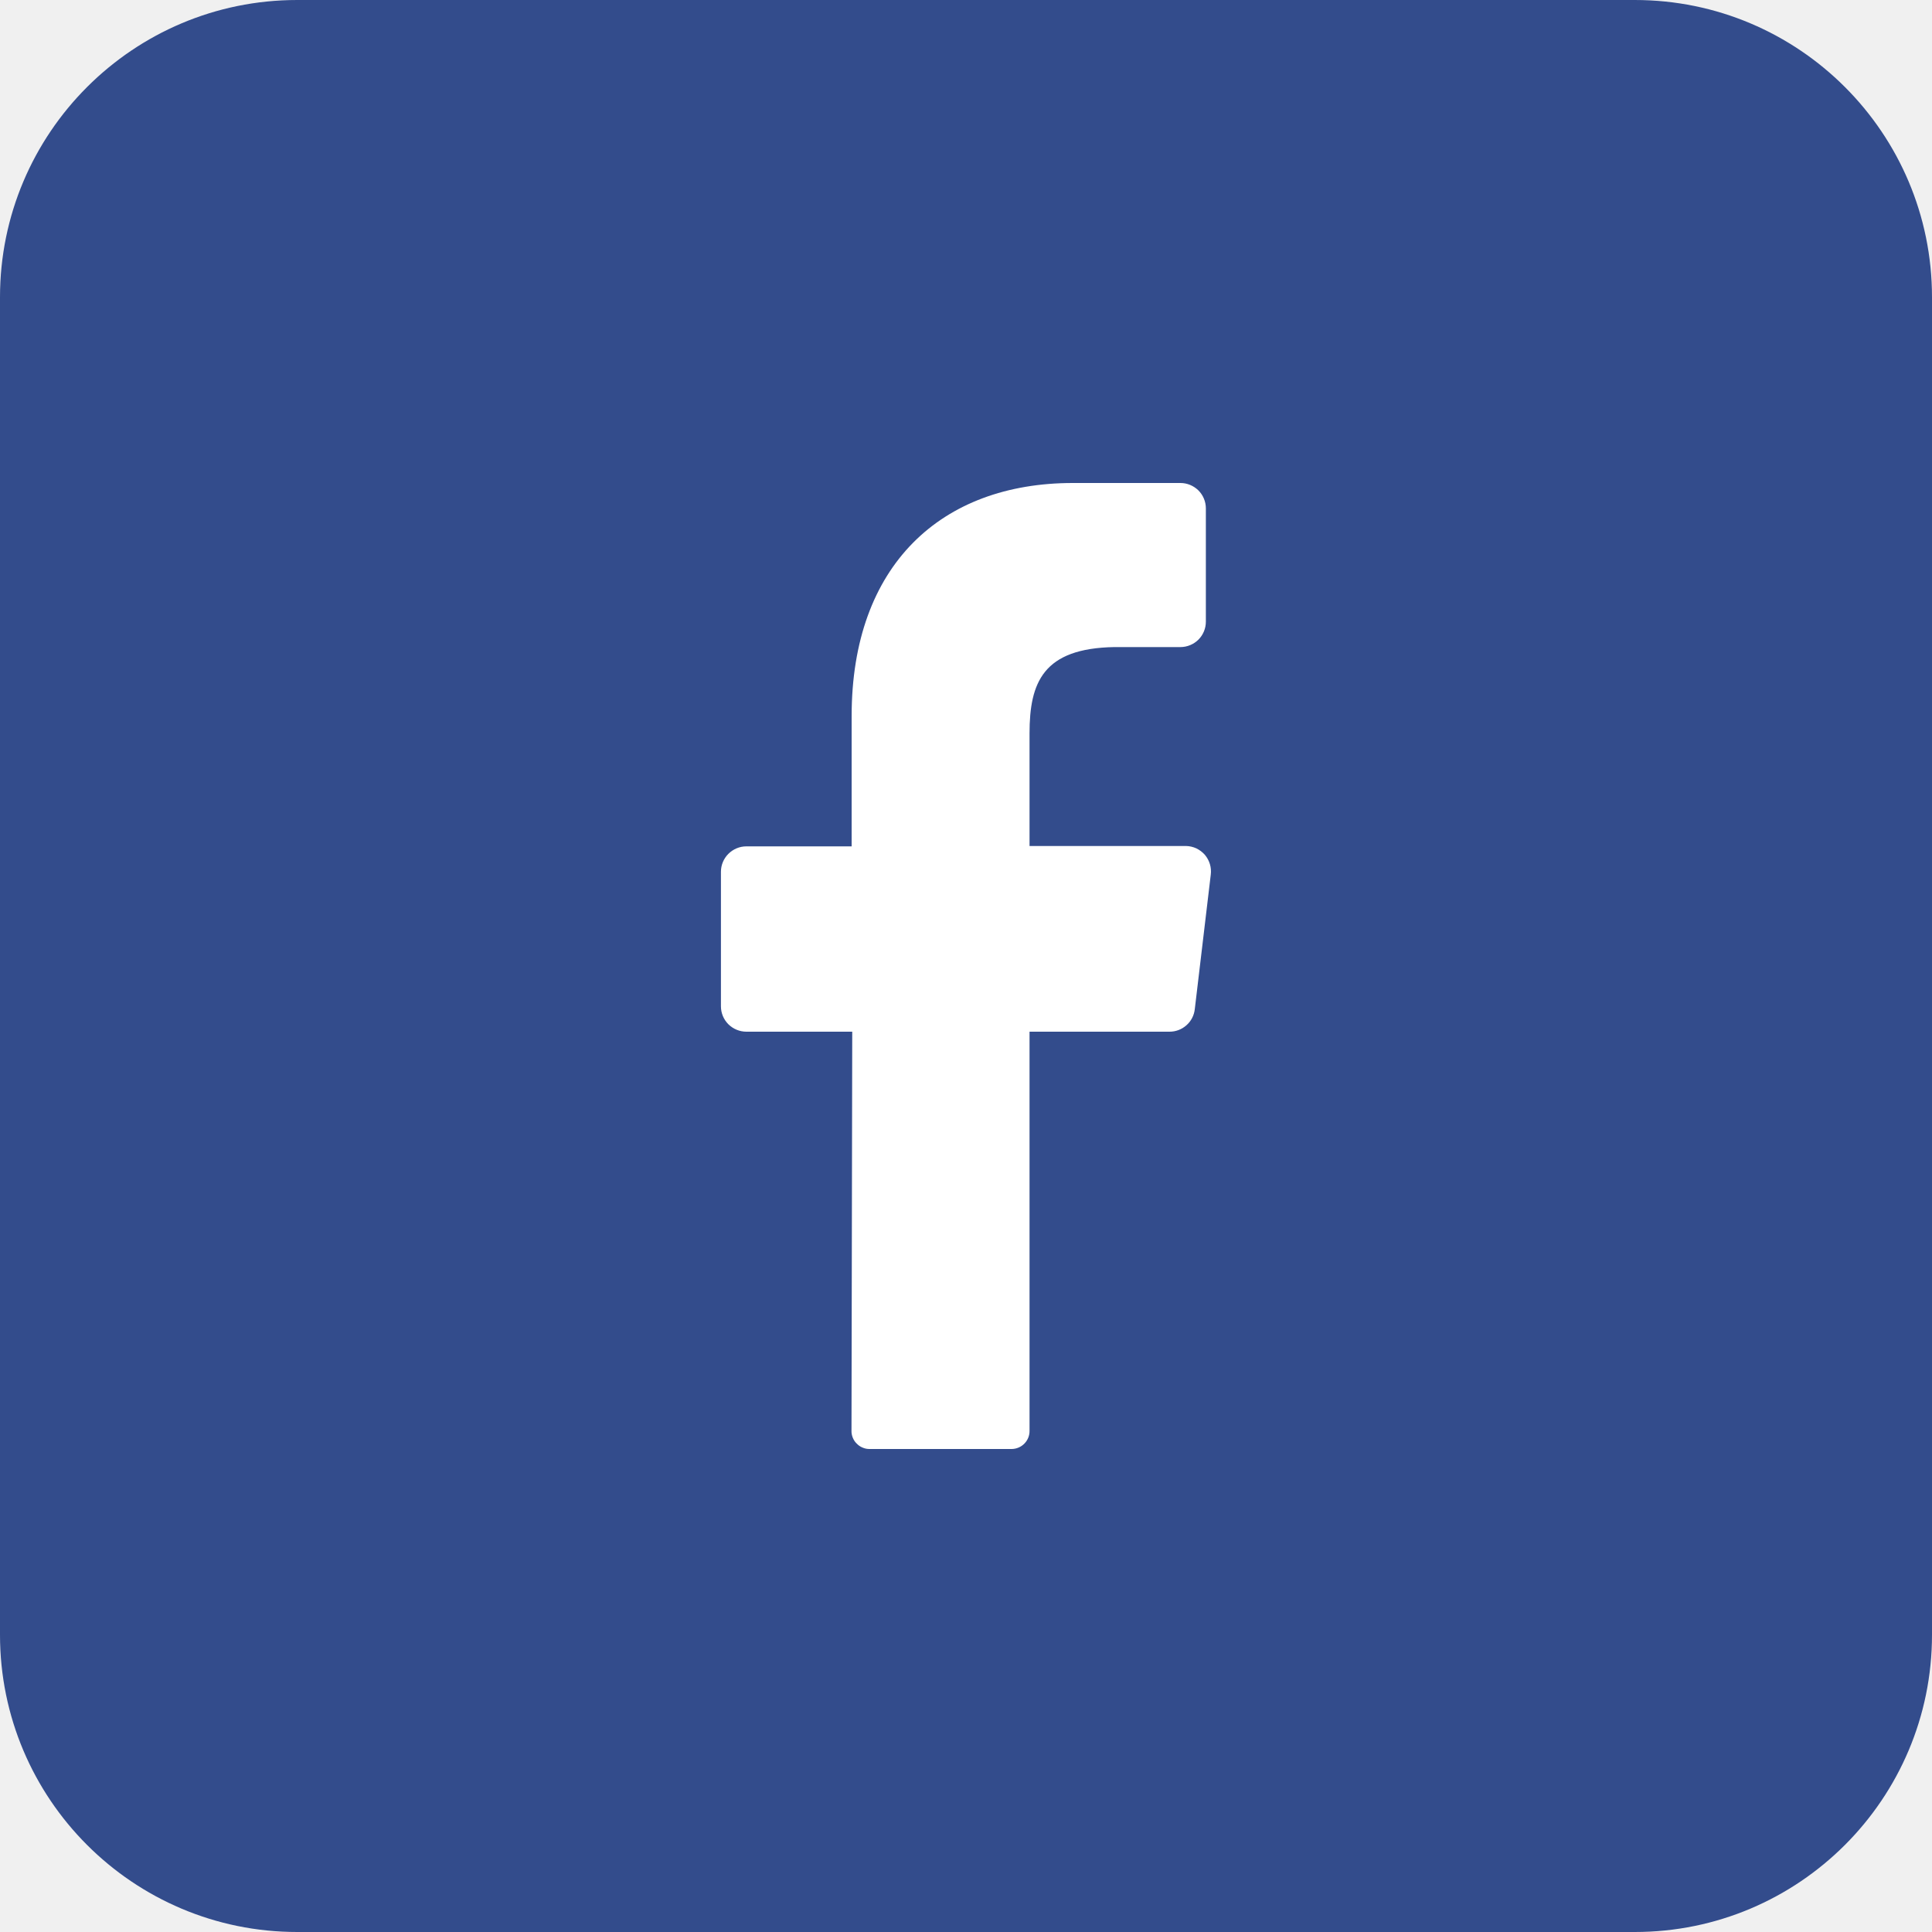
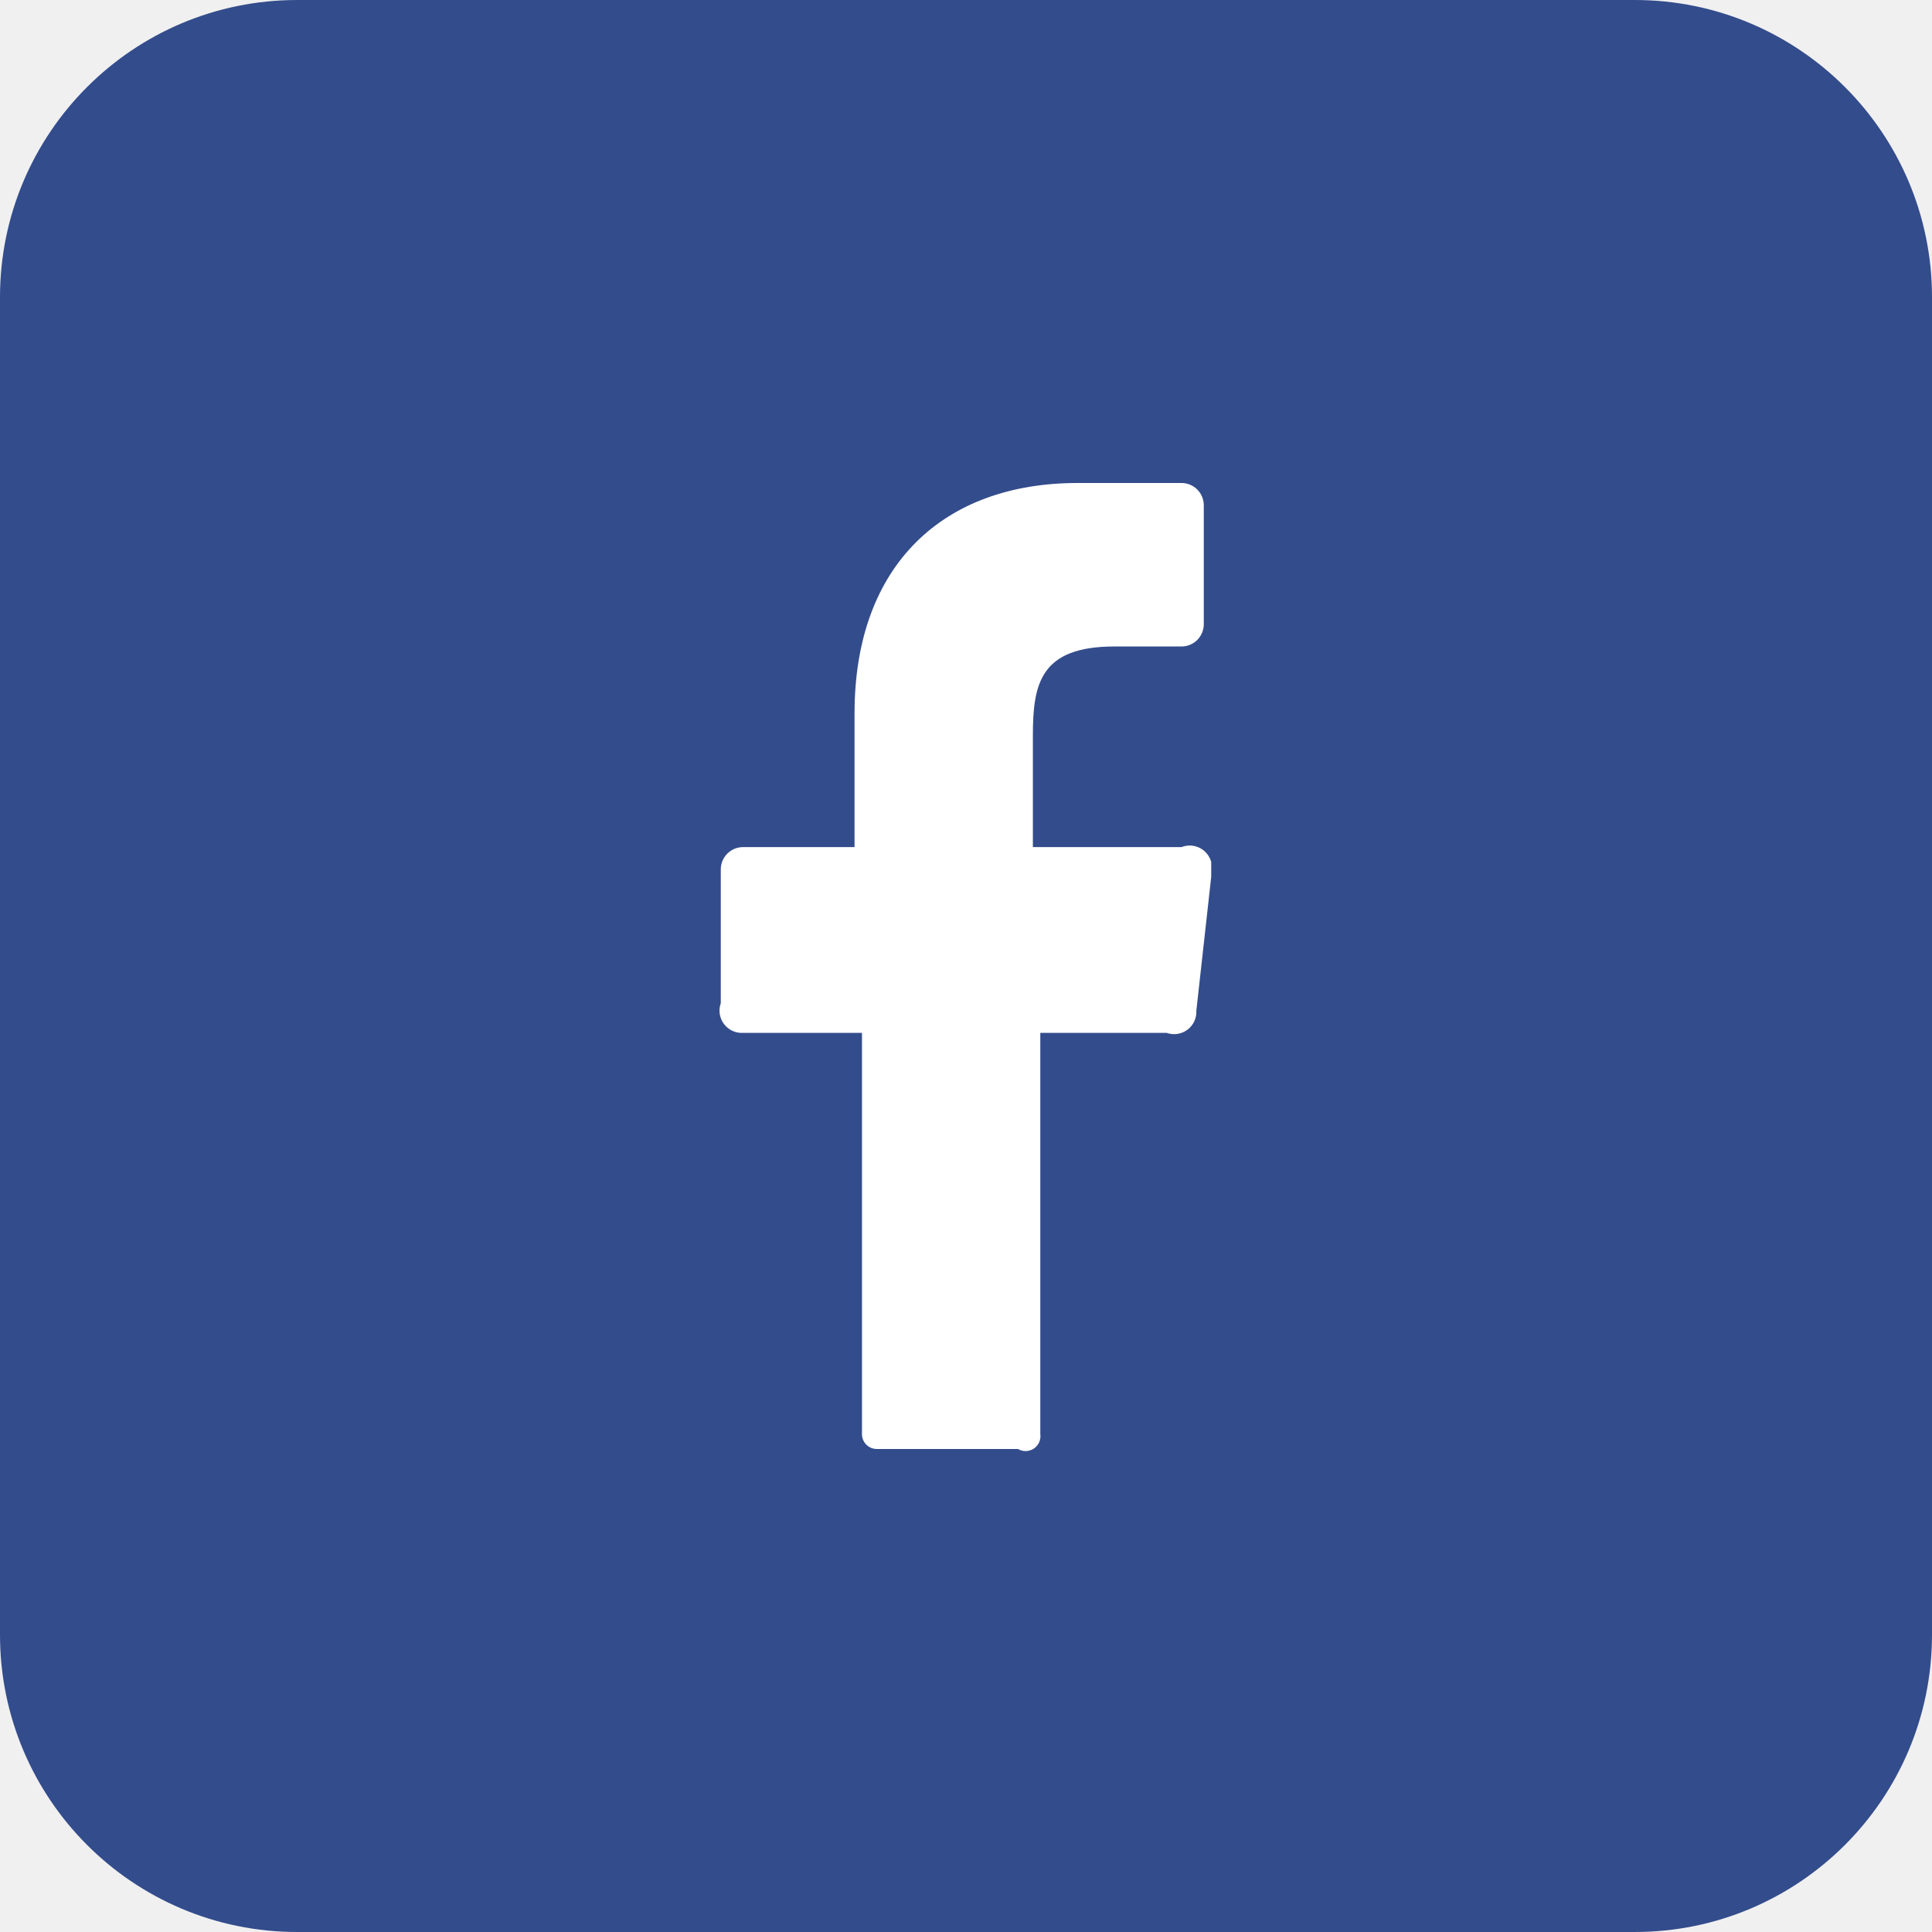
- <svg xmlns="http://www.w3.org/2000/svg" class="w-[20px] md:w-[26px]" width="26" height="26" viewBox="0 0 26 26" fill="none">
+ <svg xmlns="http://www.w3.org/2000/svg" class="w-[20px] md:w-[26px]" width="26" height="26" fill="none">
  <rect width="26" height="26" rx="4" fill="#334C8C" />
-   <path d="M16.294 11.77L16.079 13.58C16.07 13.664 16.03 13.742 15.966 13.798C15.903 13.854 15.821 13.885 15.737 13.884H13.855V19.255C13.856 19.32 13.831 19.381 13.786 19.427C13.741 19.473 13.68 19.499 13.616 19.5H11.698C11.666 19.5 11.635 19.493 11.606 19.48C11.576 19.468 11.55 19.449 11.528 19.426C11.505 19.404 11.488 19.377 11.476 19.347C11.464 19.317 11.458 19.286 11.459 19.254L11.469 13.884H10.044C9.954 13.884 9.867 13.848 9.802 13.784C9.738 13.72 9.702 13.633 9.702 13.542V11.732C9.702 11.642 9.738 11.555 9.802 11.491C9.867 11.426 9.954 11.39 10.044 11.39H11.461V9.635C11.461 7.605 12.668 6.5 14.437 6.5H15.886C15.976 6.5 16.063 6.536 16.128 6.6C16.192 6.664 16.228 6.751 16.228 6.842V8.366C16.228 8.457 16.192 8.544 16.128 8.608C16.063 8.672 15.976 8.708 15.886 8.708H14.998C14.037 8.724 13.855 9.184 13.855 9.871V11.385H15.961C16.009 11.386 16.056 11.397 16.1 11.417C16.143 11.438 16.182 11.467 16.214 11.503C16.245 11.54 16.268 11.582 16.282 11.628C16.296 11.674 16.3 11.723 16.294 11.77Z" fill="white" />
+   <path d="m16.3 11.8-.2 1.8a.3.3 0 0 1-.4.3H14v5.4a.2.2 0 0 1-.3.2h-1.9a.2.2 0 0 1-.2-.2v-5.4H10a.3.3 0 0 1-.3-.4v-1.8a.3.3 0 0 1 .3-.3h1.5V9.6c0-2 1.2-3.1 3-3.1h1.4a.3.3 0 0 1 .3.3v1.6a.3.3 0 0 1-.3.3H15c-1 0-1.1.5-1.1 1.2v1.5h2a.3.3 0 0 1 .4.2v.2Z" fill="#fff" />
</svg>
